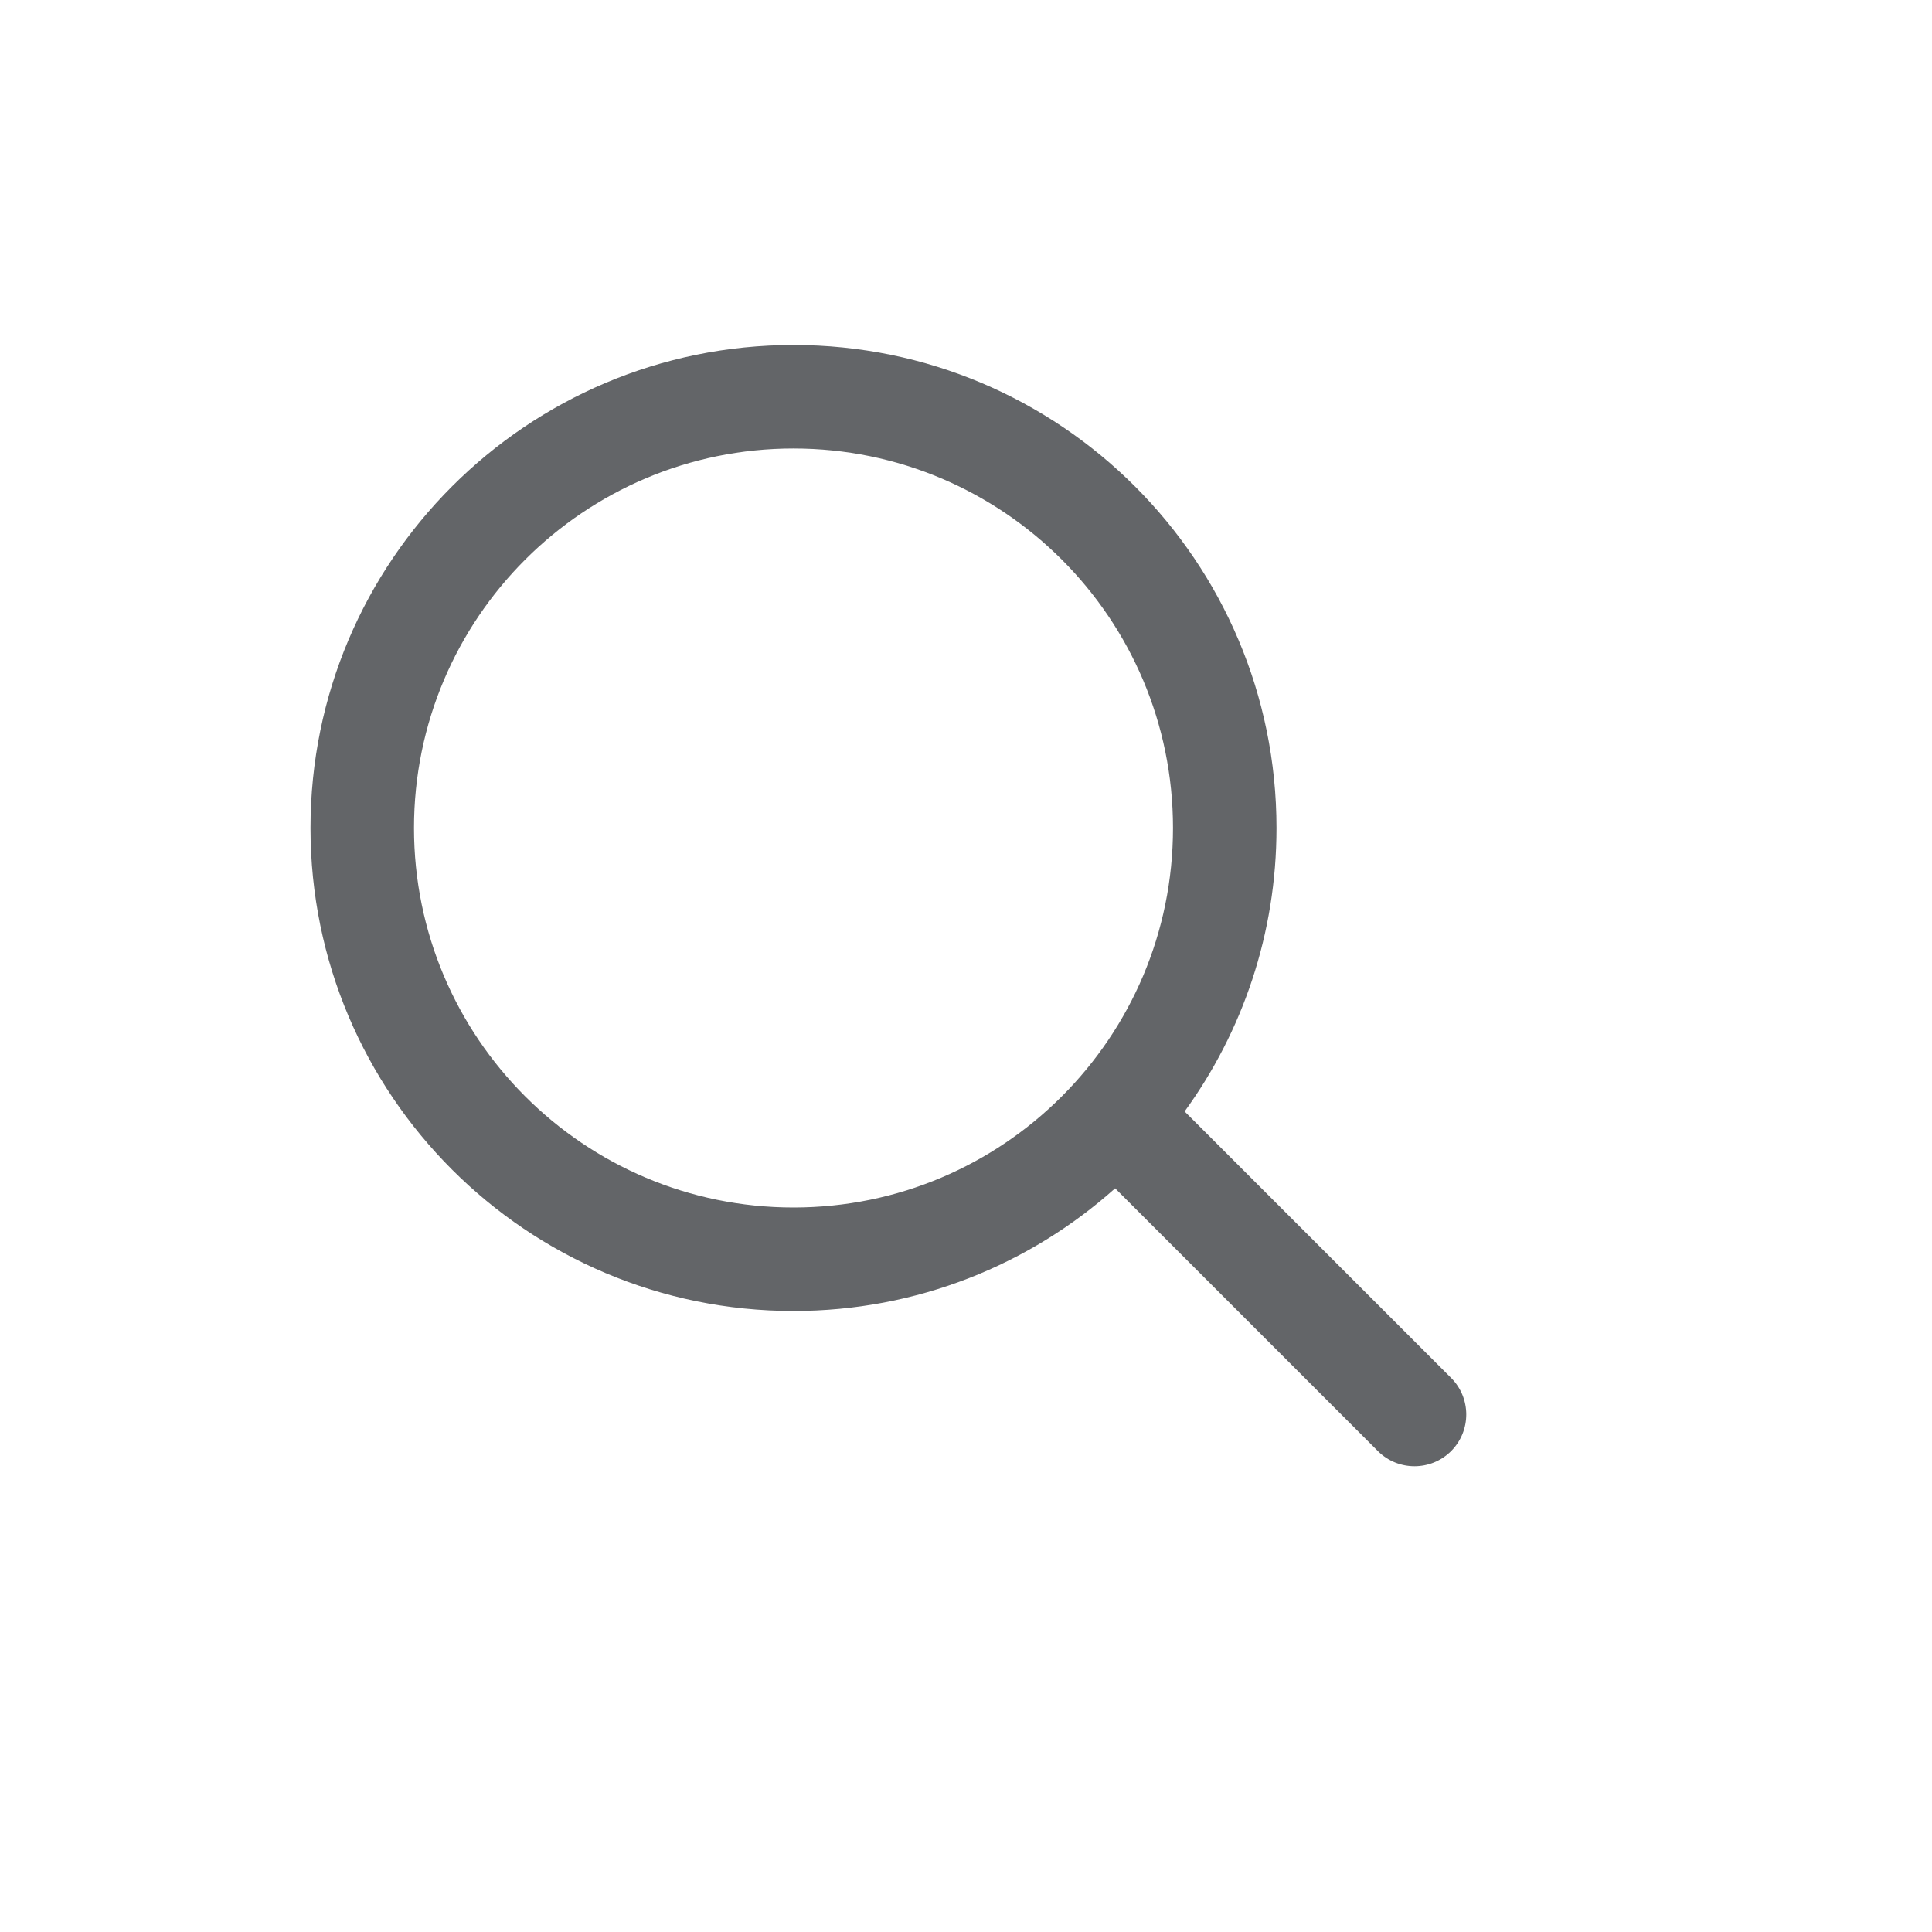
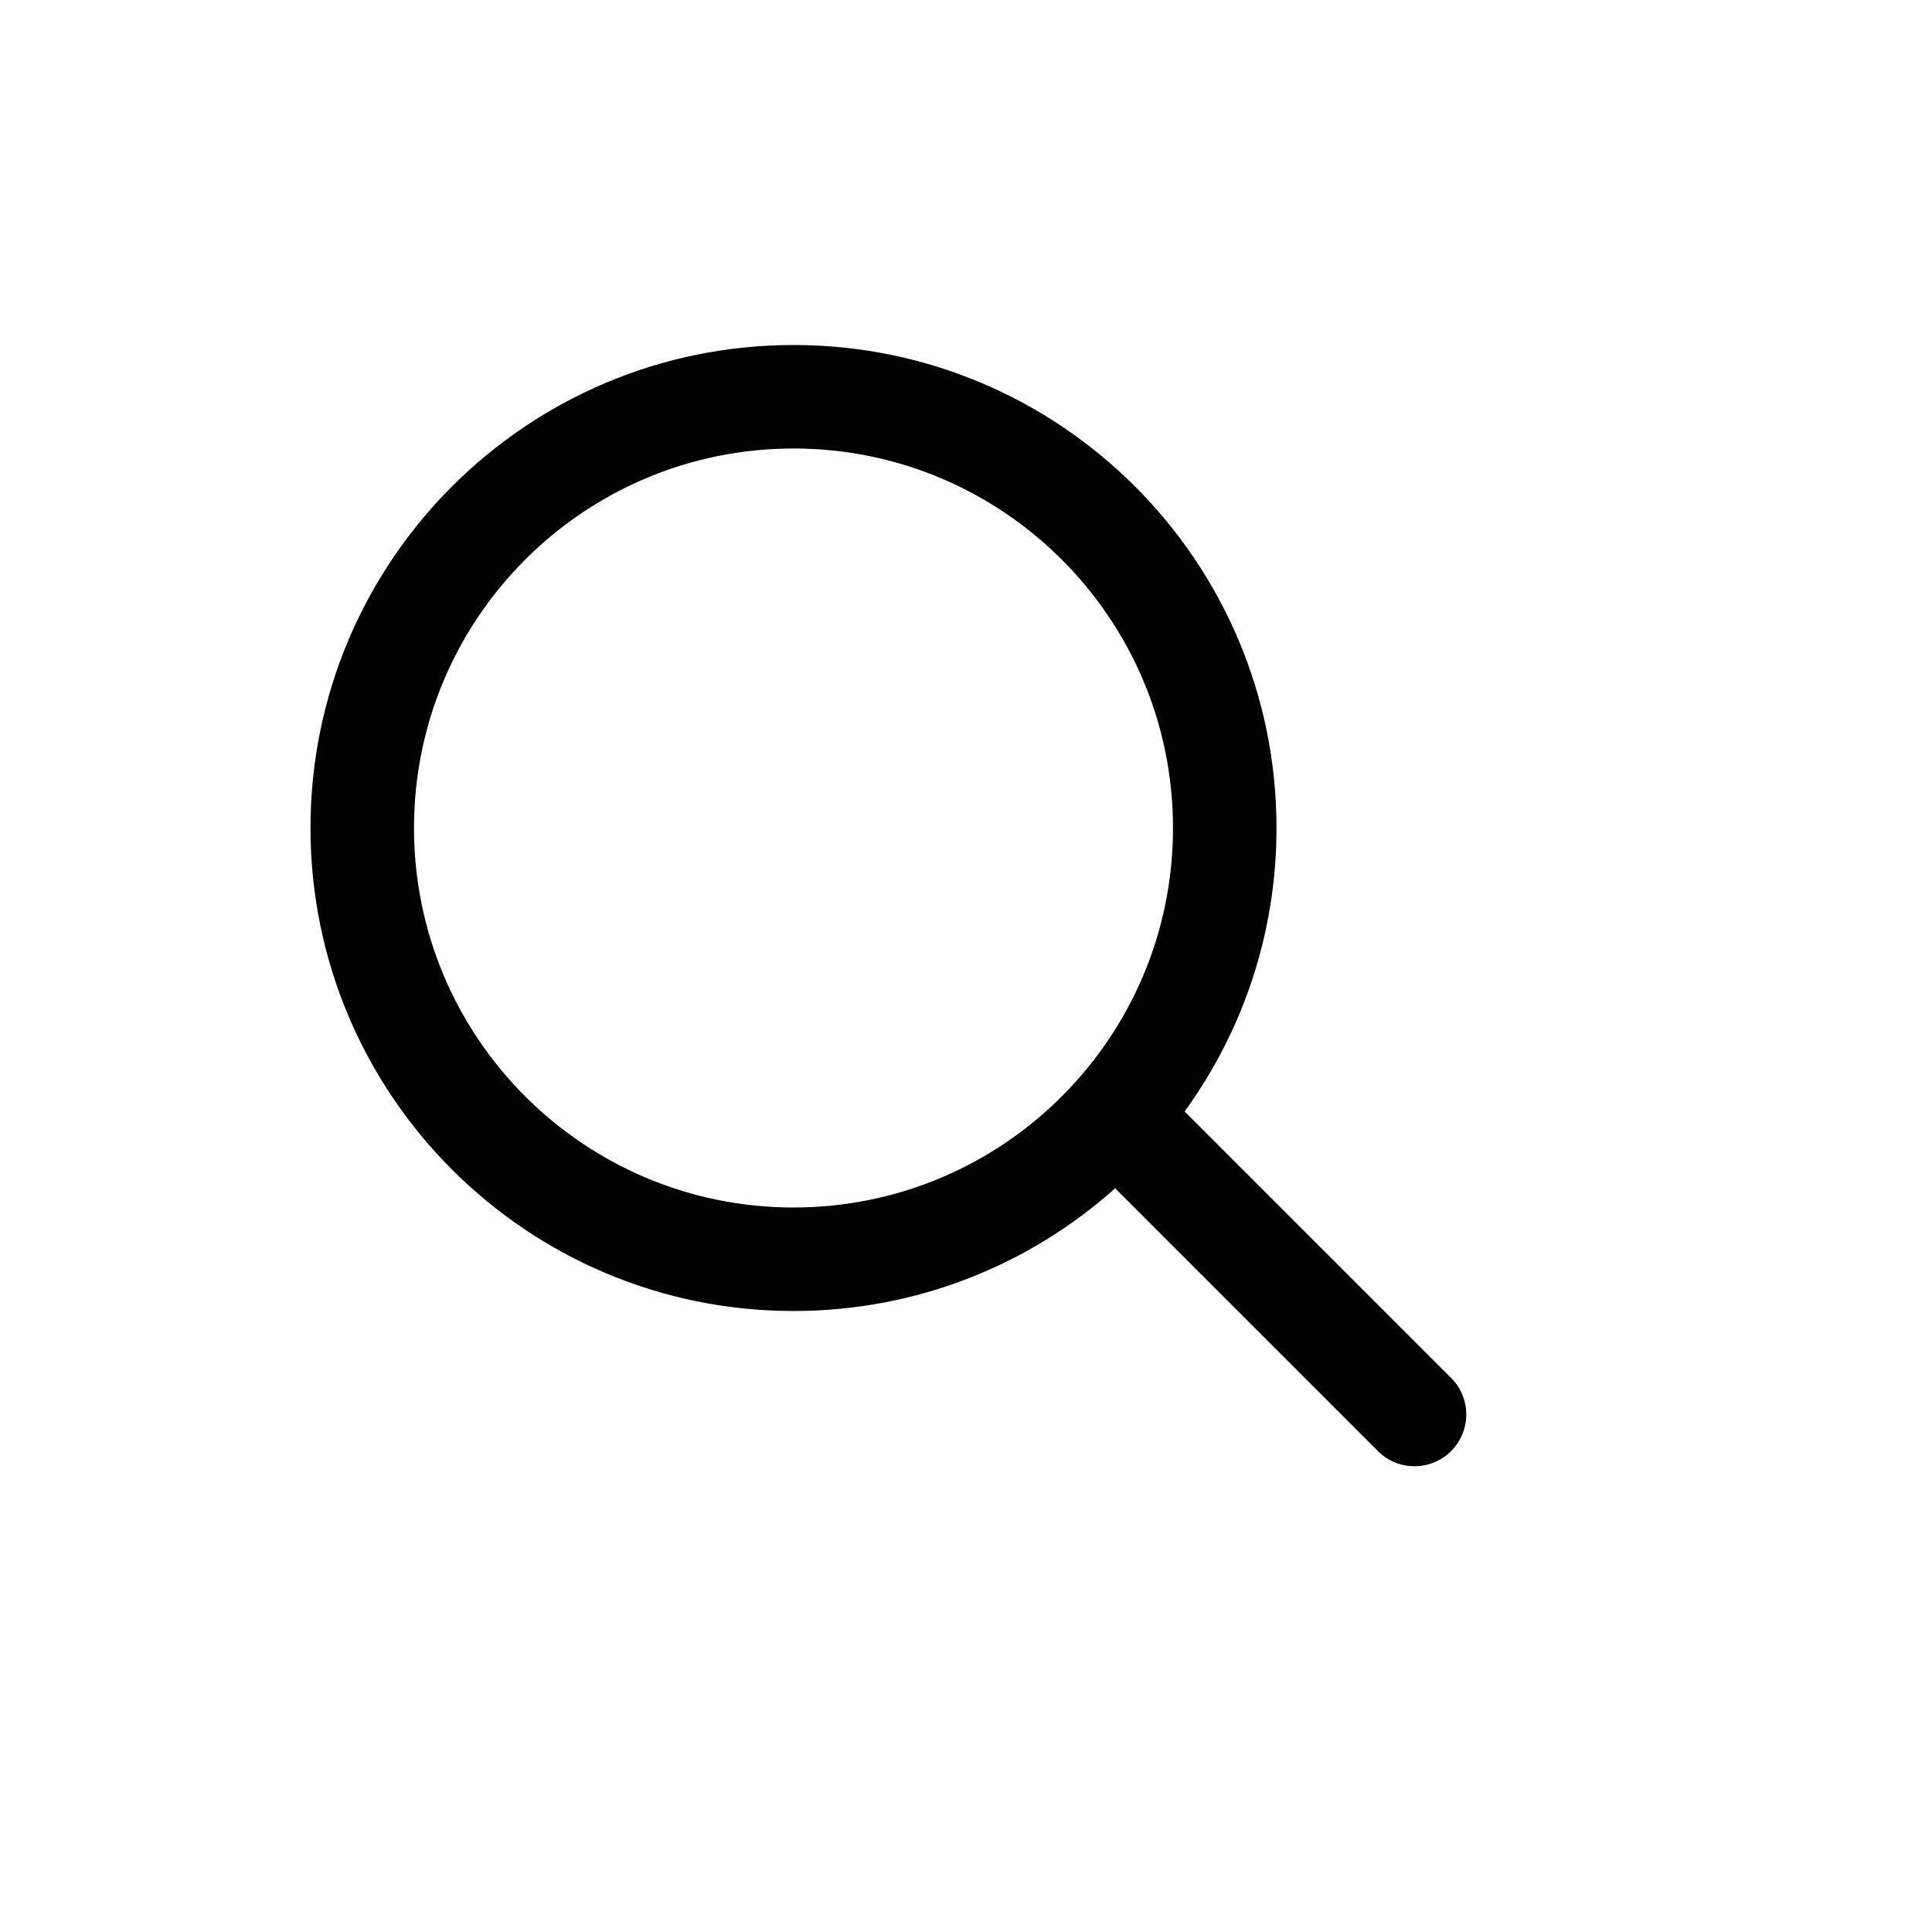
<svg xmlns="http://www.w3.org/2000/svg" width="56" height="56" viewBox="0 0 56 56" fill="none">
-   <path fill-rule="evenodd" clip-rule="evenodd" d="M34 24C34 30.075 29.075 35 23 35C16.925 35 12 30.075 12 24C12 17.925 16.925 13 23 13C29.075 13 34 17.925 34 24ZM32.323 34.444C29.847 36.656 26.581 38 23 38C15.268 38 9 31.732 9 24C9 16.268 15.268 10 23 10C30.732 10 37 16.268 37 24C37 27.07 36.012 29.908 34.337 32.216L42.061 39.939C42.647 40.525 42.647 41.475 42.061 42.061C41.475 42.646 40.525 42.646 39.939 42.061L32.323 34.444Z" fill="#636568" />
+   <path fill-rule="evenodd" clip-rule="evenodd" d="M34 24C34 30.075 29.075 35 23 35C16.925 35 12 30.075 12 24C12 17.925 16.925 13 23 13C29.075 13 34 17.925 34 24ZM32.323 34.444C29.847 36.656 26.581 38 23 38C15.268 38 9 31.732 9 24C9 16.268 15.268 10 23 10C30.732 10 37 16.268 37 24C37 27.07 36.012 29.908 34.337 32.216L42.061 39.939C42.647 40.525 42.647 41.475 42.061 42.061C41.475 42.646 40.525 42.646 39.939 42.061L32.323 34.444Z" fill="#000" />
</svg>
